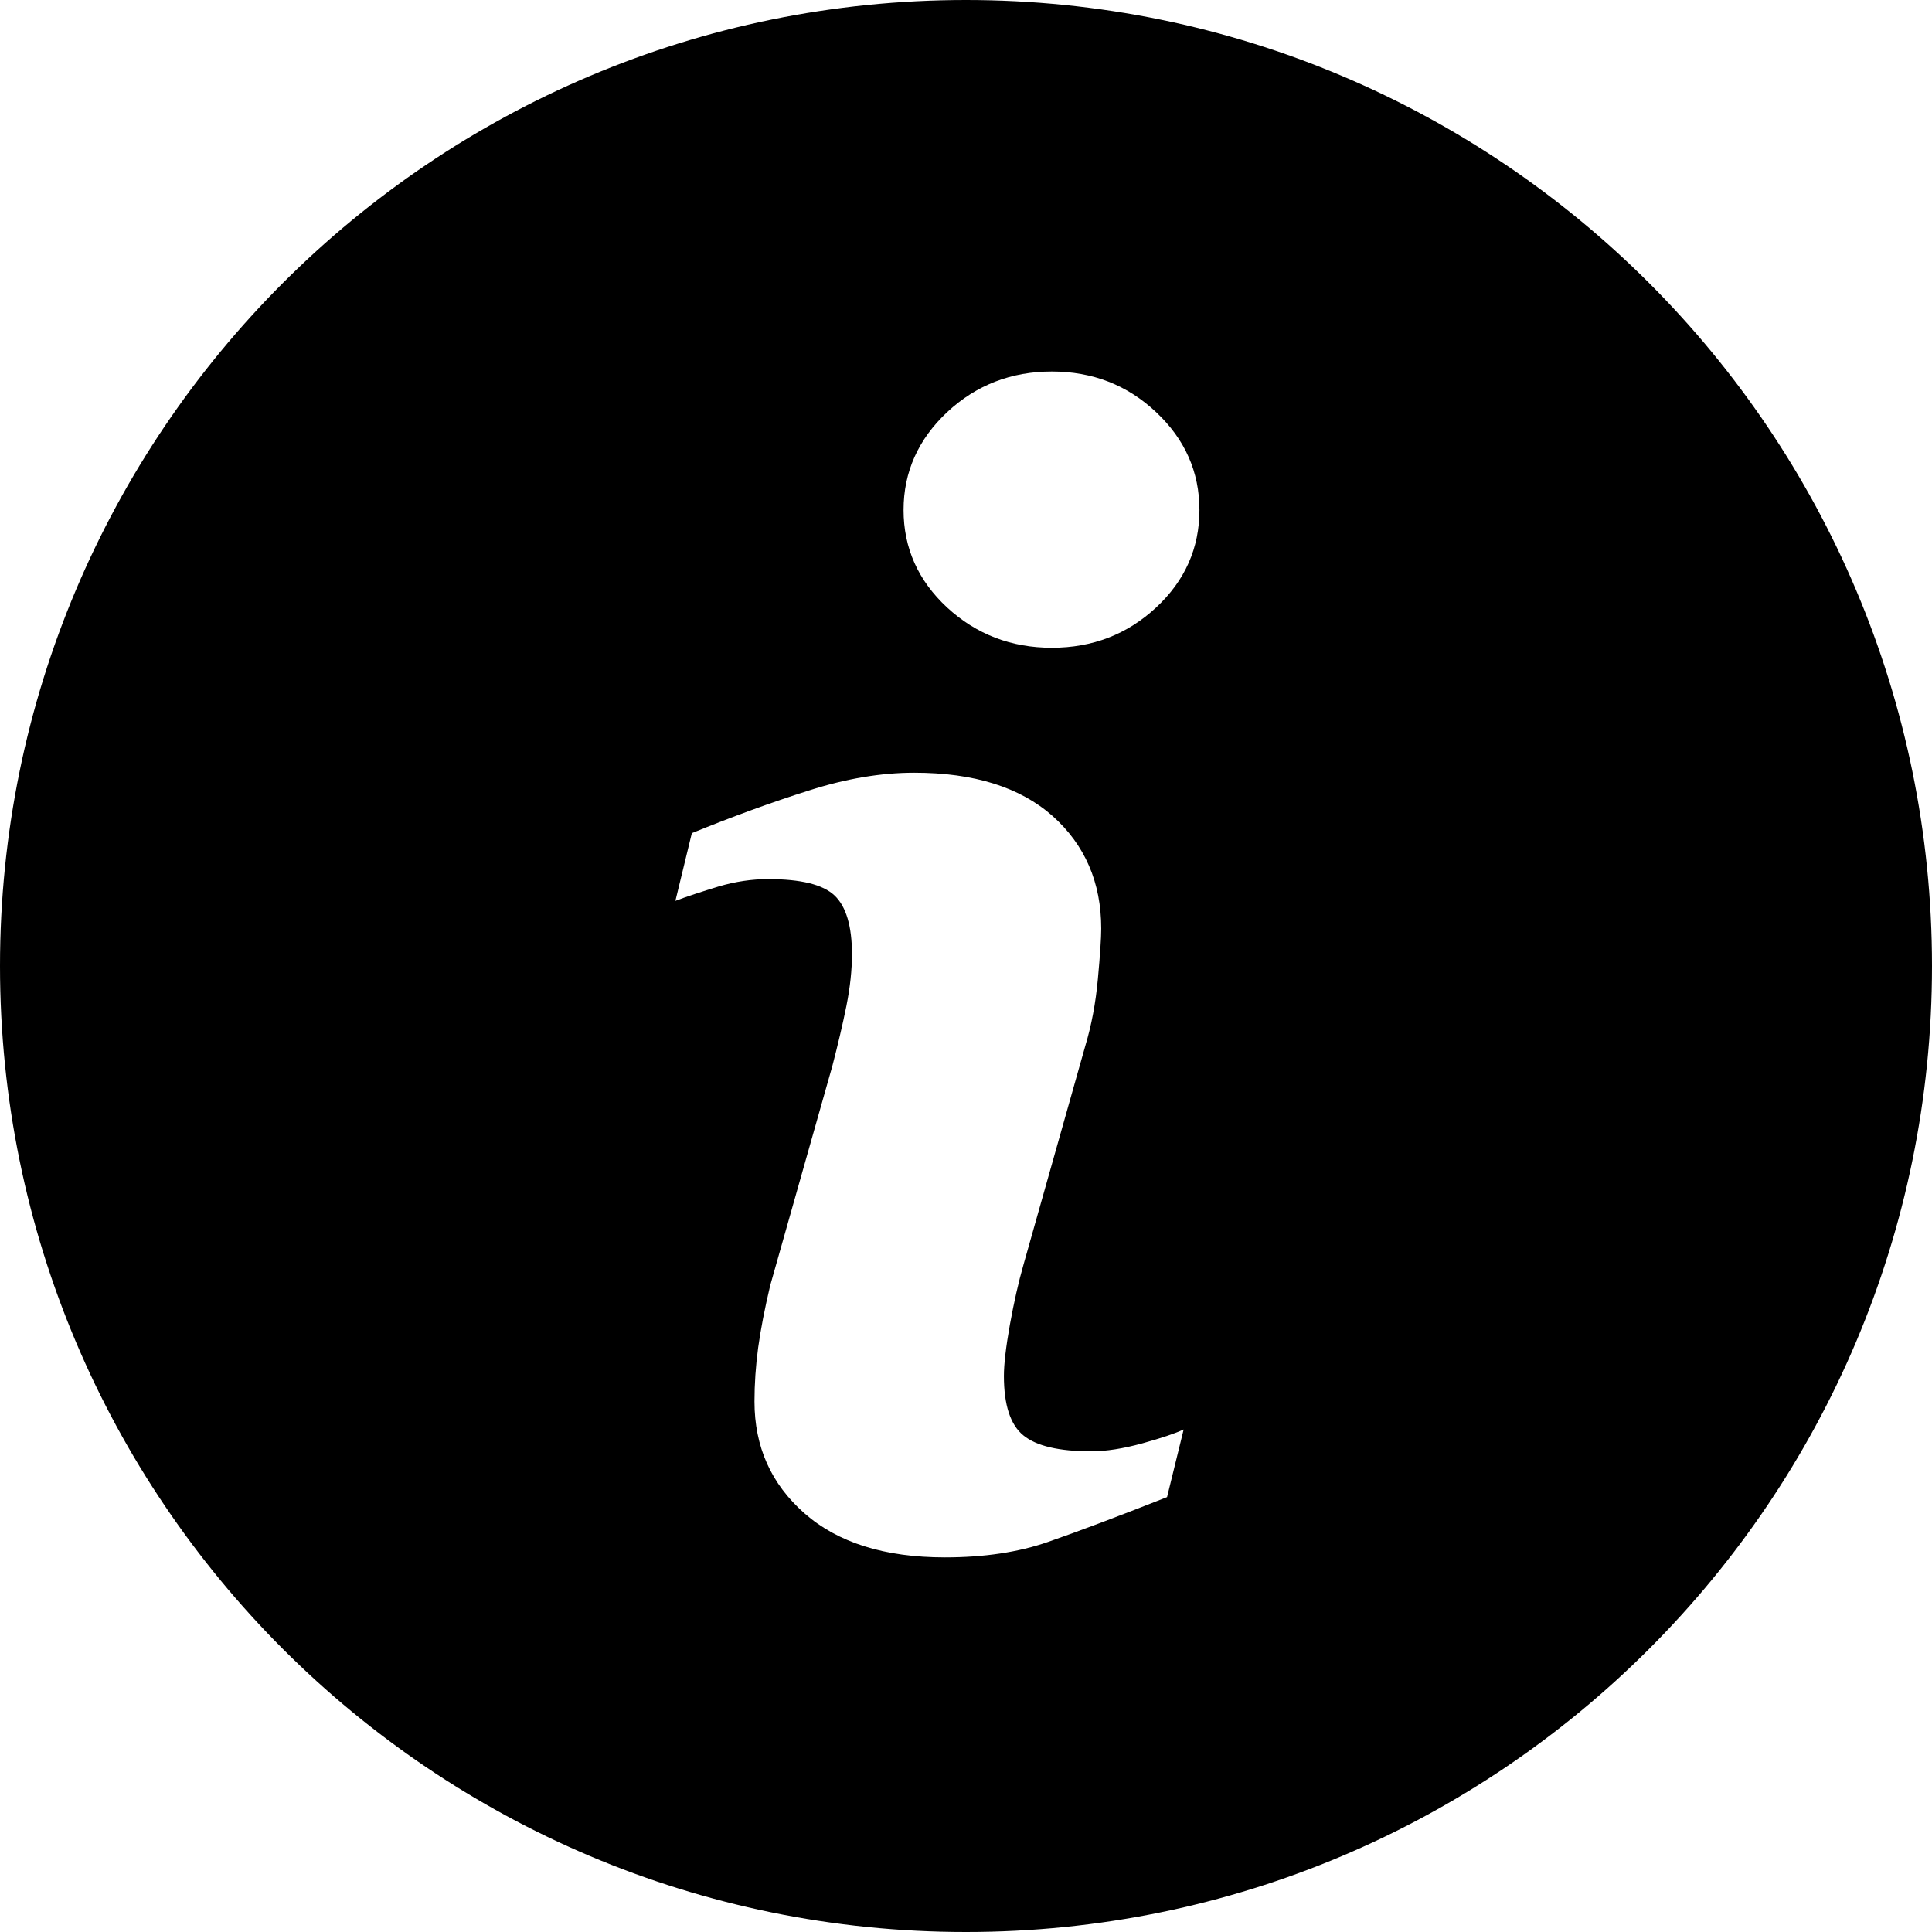
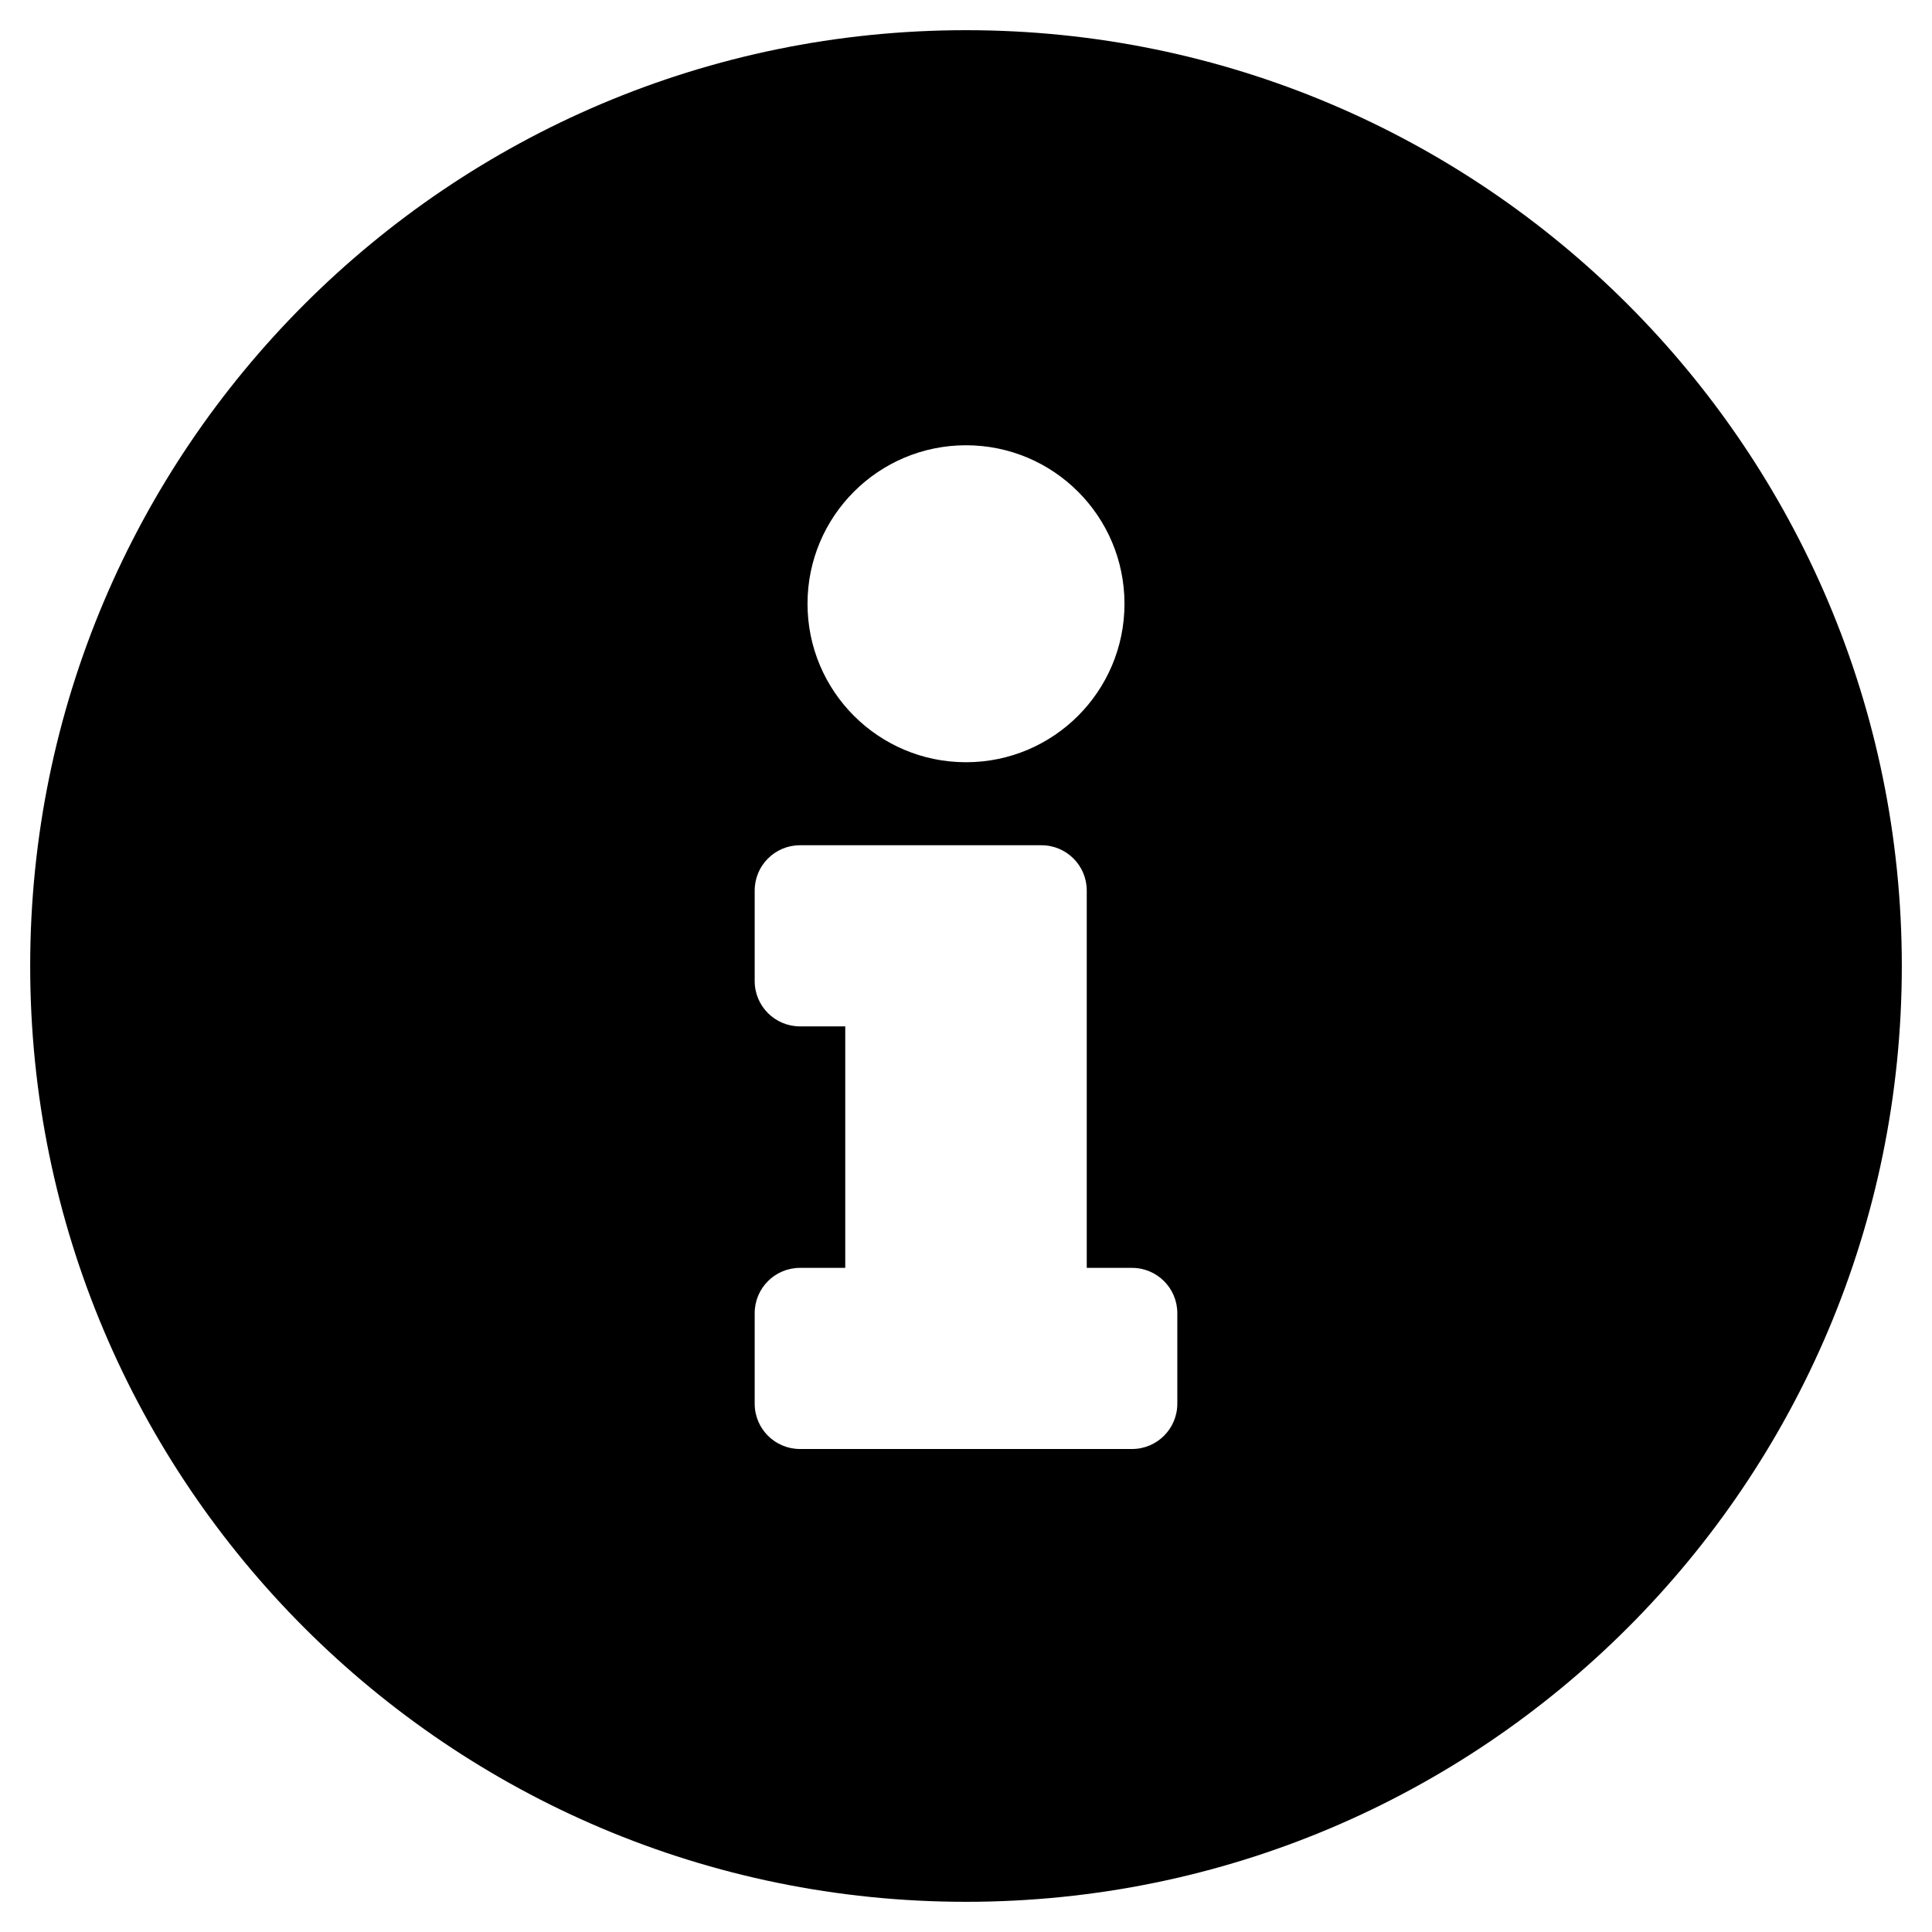
- <svg xmlns="http://www.w3.org/2000/svg" x="0px" y="0px" viewBox="0 0 23.625 23.625" style="enable-background:new 0 0 23.625 23.625;">
-   <path d="M11.812,0C5.289,0,0,5.289,0,11.812s5.289,11.813,11.812,11.813s11.813-5.29,11.813-11.813   S18.335,0,11.812,0z M14.271,18.307c-0.608,0.24-1.092,0.422-1.455,0.548c-0.362,0.126-0.783,0.189-1.262,0.189   c-0.736,0-1.309-0.18-1.717-0.539s-0.611-0.814-0.611-1.367c0-0.215,0.015-0.435,0.045-0.659c0.031-0.224,0.08-0.476,0.147-0.759   l0.761-2.688c0.067-0.258,0.125-0.503,0.171-0.731c0.046-0.23,0.068-0.441,0.068-0.633c0-0.342-0.071-0.582-0.212-0.717   c-0.143-0.135-0.412-0.201-0.813-0.201c-0.196,0-0.398,0.029-0.605,0.09c-0.205,0.063-0.383,0.12-0.529,0.176l0.201-0.828   c0.498-0.203,0.975-0.377,1.43-0.521c0.455-0.146,0.885-0.218,1.29-0.218c0.731,0,1.295,0.178,1.692,0.53   c0.395,0.353,0.594,0.812,0.594,1.376c0,0.117-0.014,0.323-0.041,0.617c-0.027,0.295-0.078,0.564-0.152,0.811l-0.757,2.68   c-0.062,0.215-0.117,0.461-0.167,0.736c-0.049,0.275-0.073,0.485-0.073,0.626c0,0.356,0.079,0.599,0.239,0.728   c0.158,0.129,0.435,0.194,0.827,0.194c0.185,0,0.392-0.033,0.626-0.097c0.232-0.064,0.4-0.121,0.506-0.17L14.271,18.307z    M14.137,7.429c-0.353,0.328-0.778,0.492-1.275,0.492c-0.496,0-0.924-0.164-1.28-0.492c-0.354-0.328-0.533-0.727-0.533-1.193   c0-0.465,0.18-0.865,0.533-1.196c0.356-0.332,0.784-0.497,1.28-0.497c0.497,0,0.923,0.165,1.275,0.497   c0.353,0.331,0.53,0.731,0.53,1.196C14.667,6.703,14.49,7.101,14.137,7.429z" />
+ <svg xmlns="http://www.w3.org/2000/svg" width="16" height="16" viewBox="0 0 512 512">
+   <path d="M256 8C119.043 8 8 119.083 8 256c0 136.997 111.043 248 248 248s248-111.003 248-248C504 119.083 392.957 8 256 8zm0 110c23.196 0 42 18.804 42 42s-18.804 42-42 42-42-18.804-42-42 18.804-42 42-42zm56 254c0 6.627-5.373 12-12 12h-88c-6.627 0-12-5.373-12-12v-24c0-6.627 5.373-12 12-12h12v-64h-12c-6.627 0-12-5.373-12-12v-24c0-6.627 5.373-12 12-12h64c6.627 0 12 5.373 12 12v100h12c6.627 0 12 5.373 12 12v24z" />
</svg>
